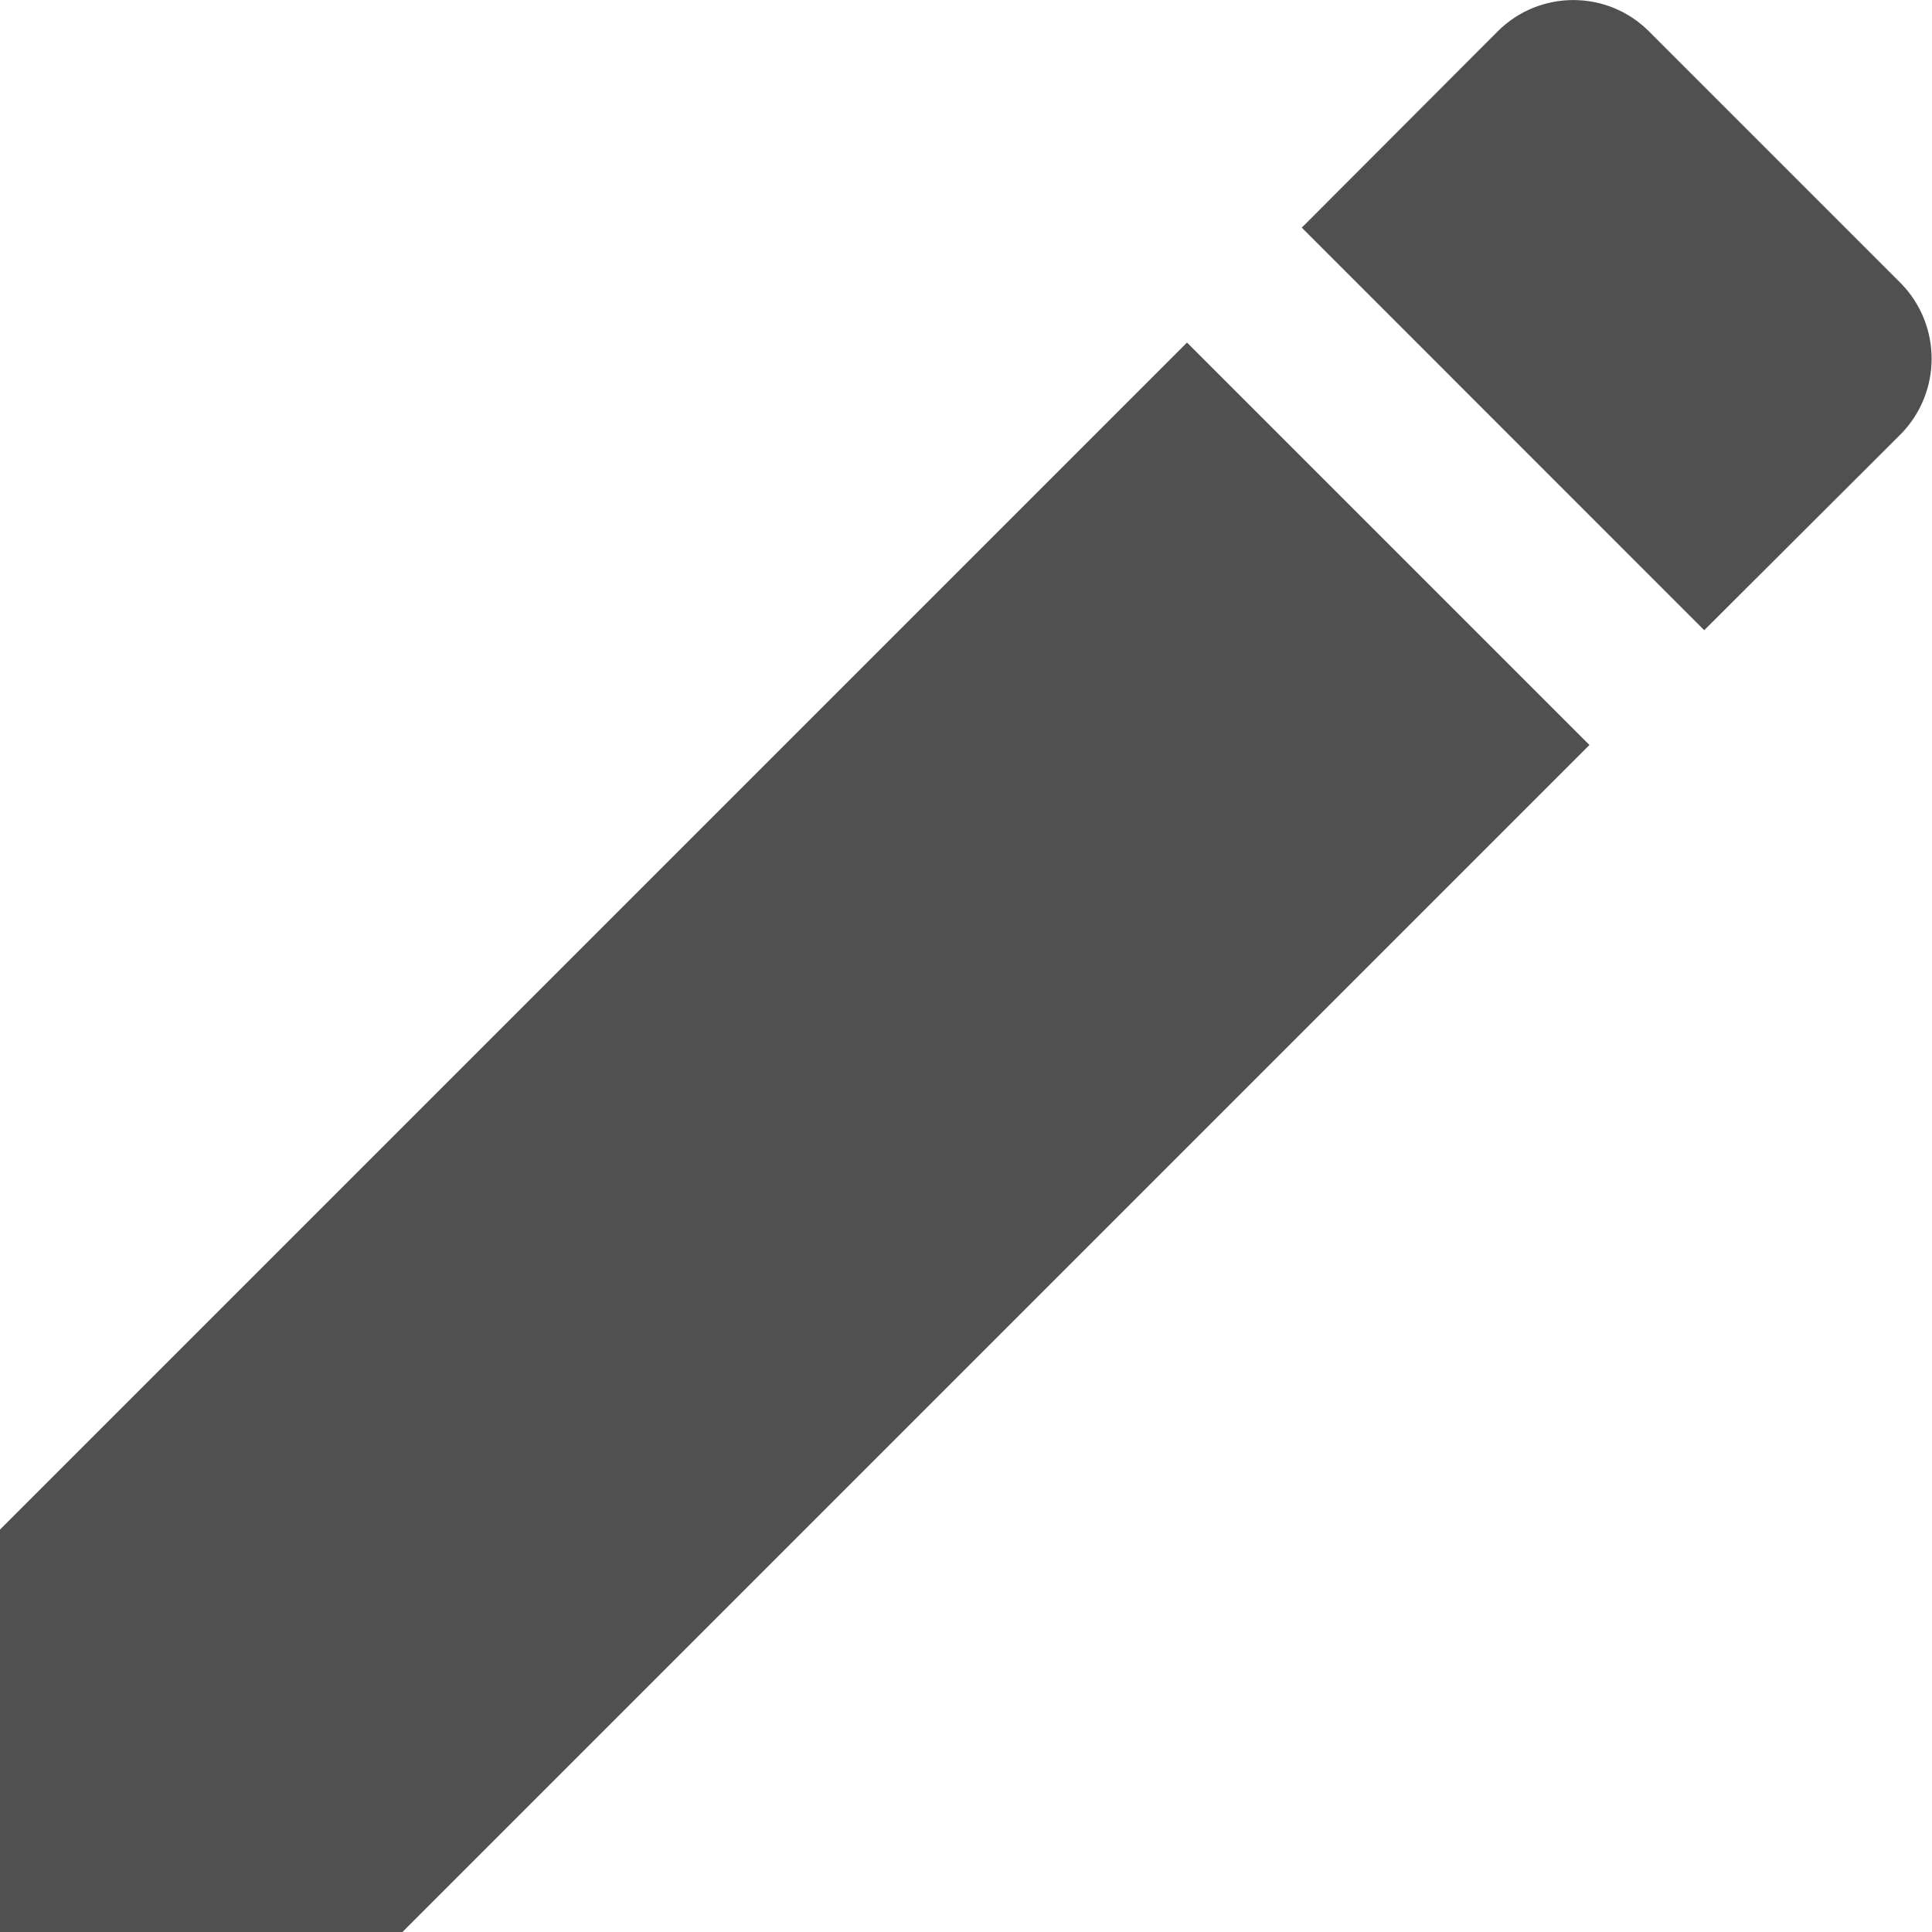
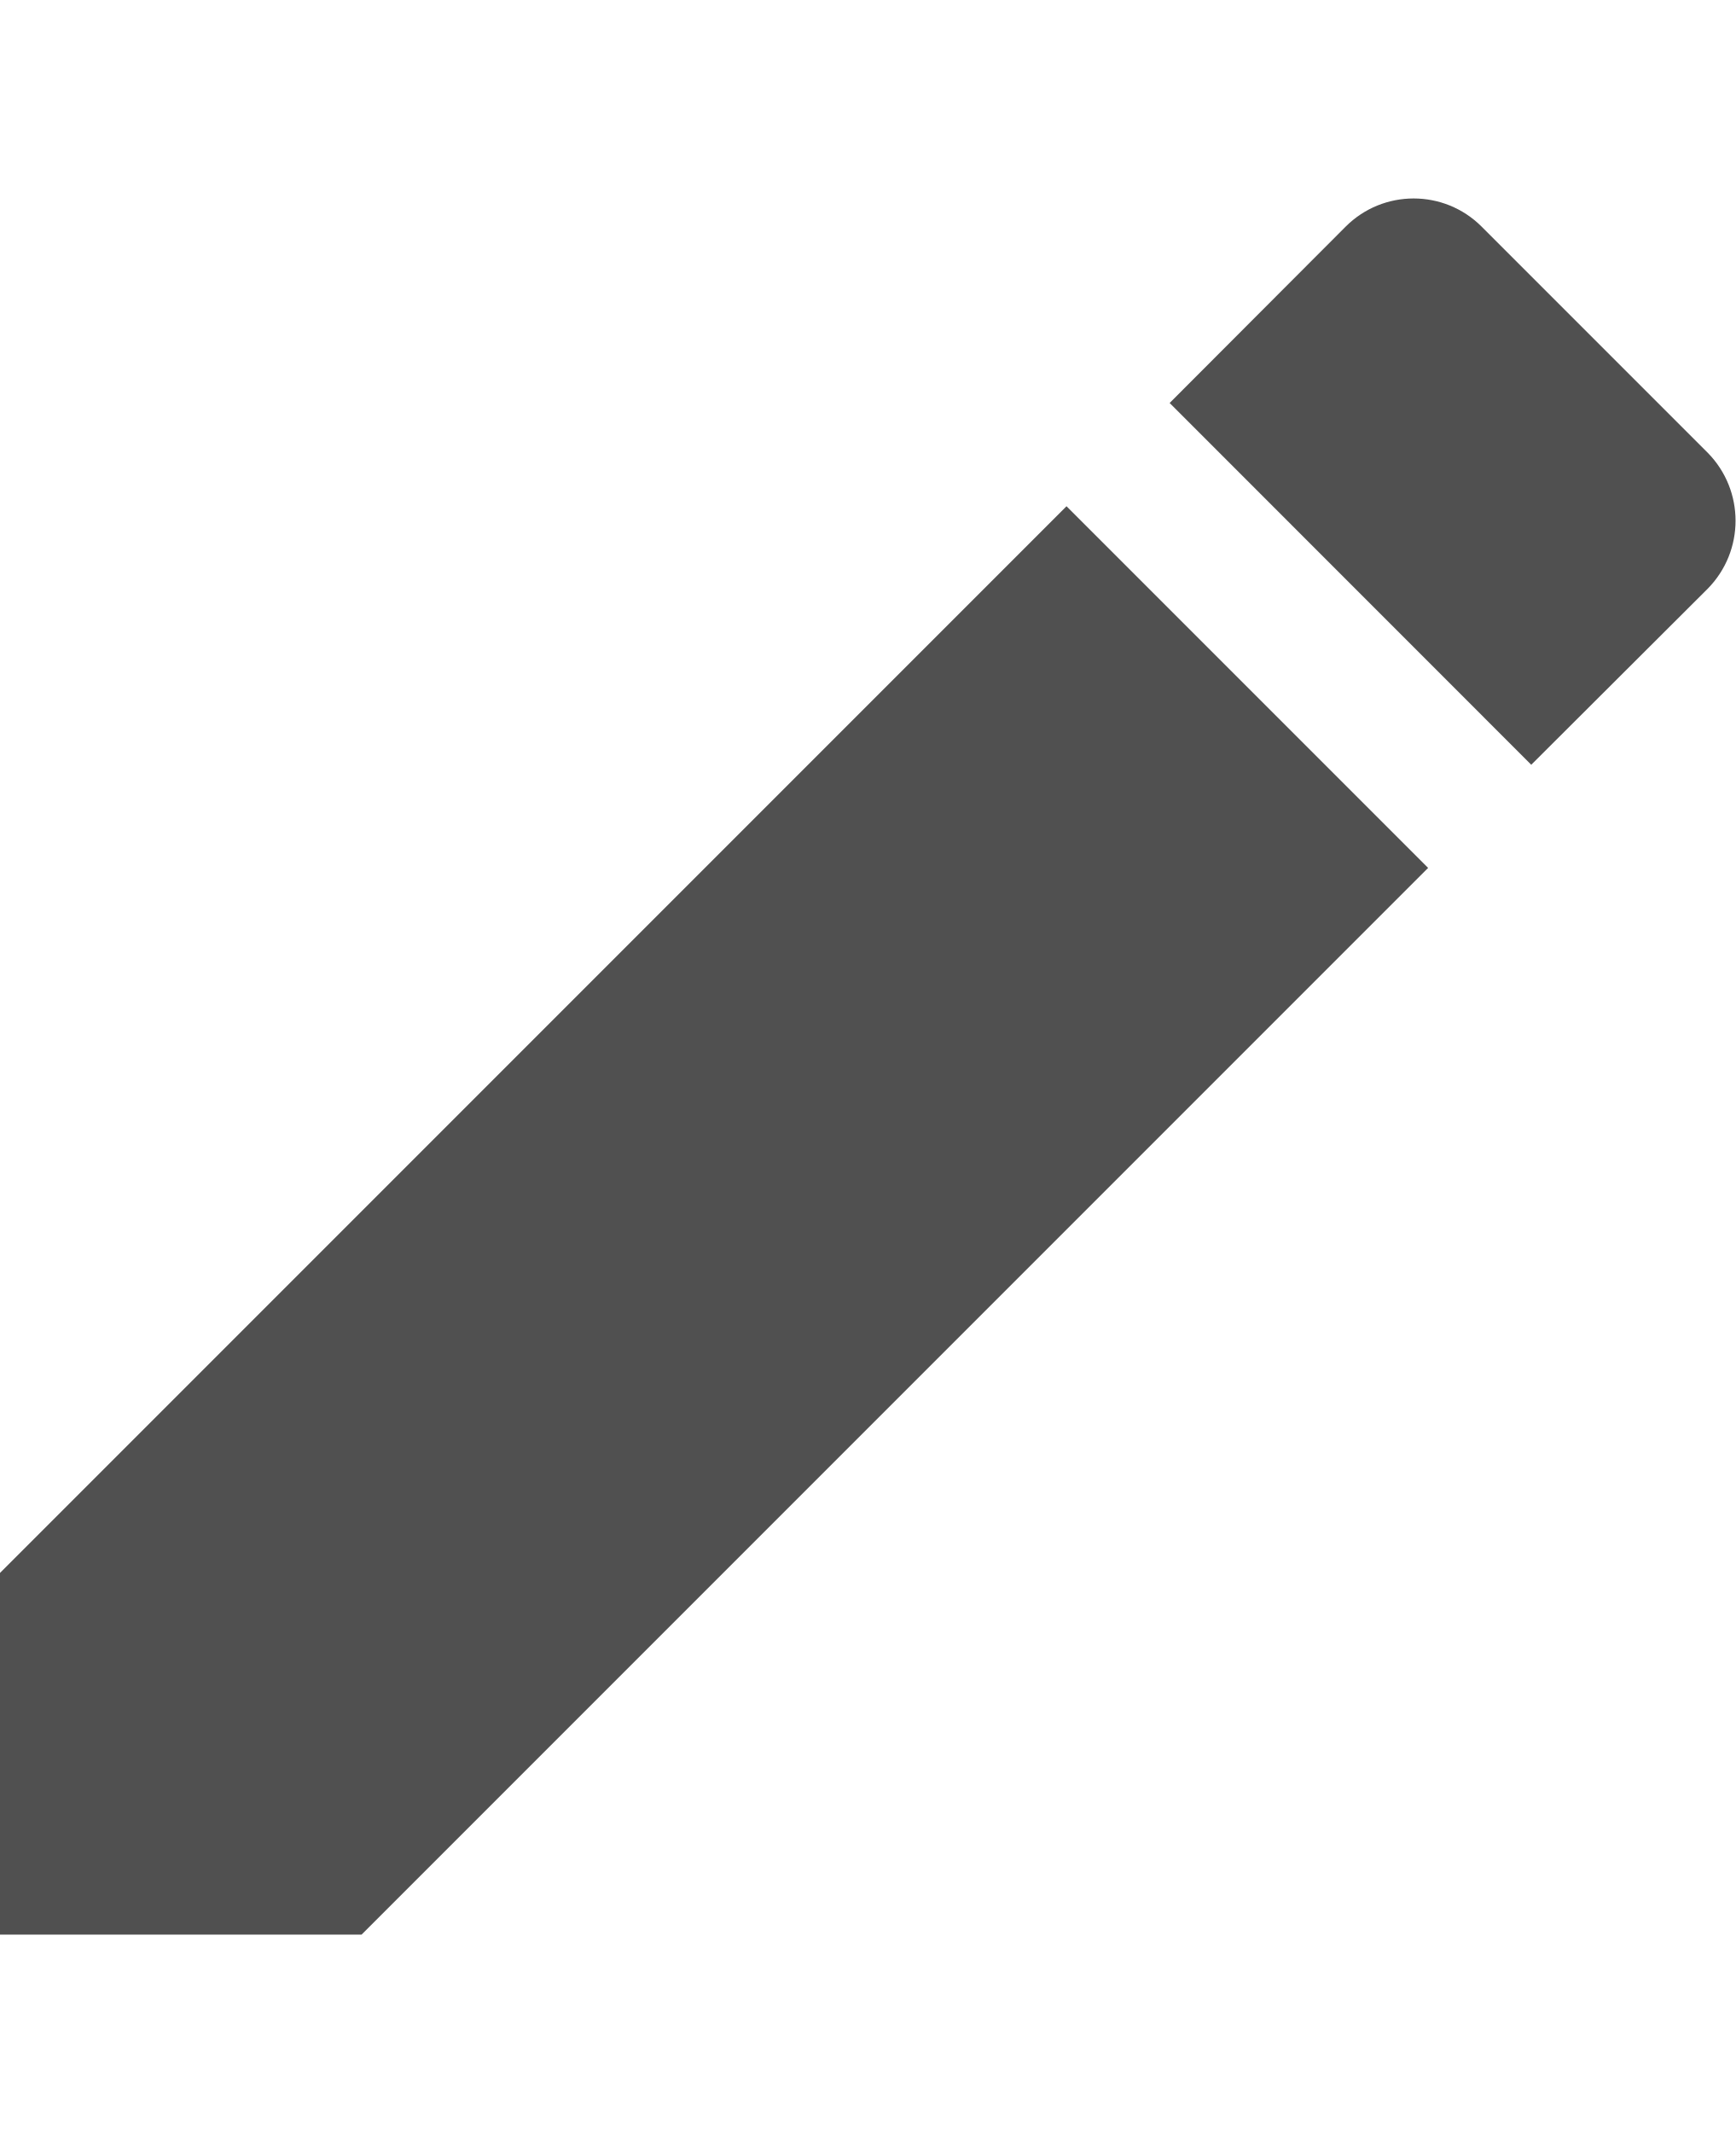
- <svg xmlns="http://www.w3.org/2000/svg" id="Ic_pen" width="16.125" height="16.125" viewBox="0 0 16.125 16.125">
+ <svg xmlns="http://www.w3.org/2000/svg" id="Ic_pen" width="13.125" height="16.125" viewBox="0 0 16.125 16.125">
  <path id="_Color" data-name=" ↳Color" d="M3.359,16.125h0L0,16.125V12.766L9.907,2.859l3.359,3.359ZM14.224,5.26h0L10.865,1.9,12.5.262a.893.893,0,0,1,1.263,0l2.1,2.1a.9.9,0,0,1,0,1.263L14.225,5.259Z" transform="translate(0)" fill="#505050" />
</svg>
